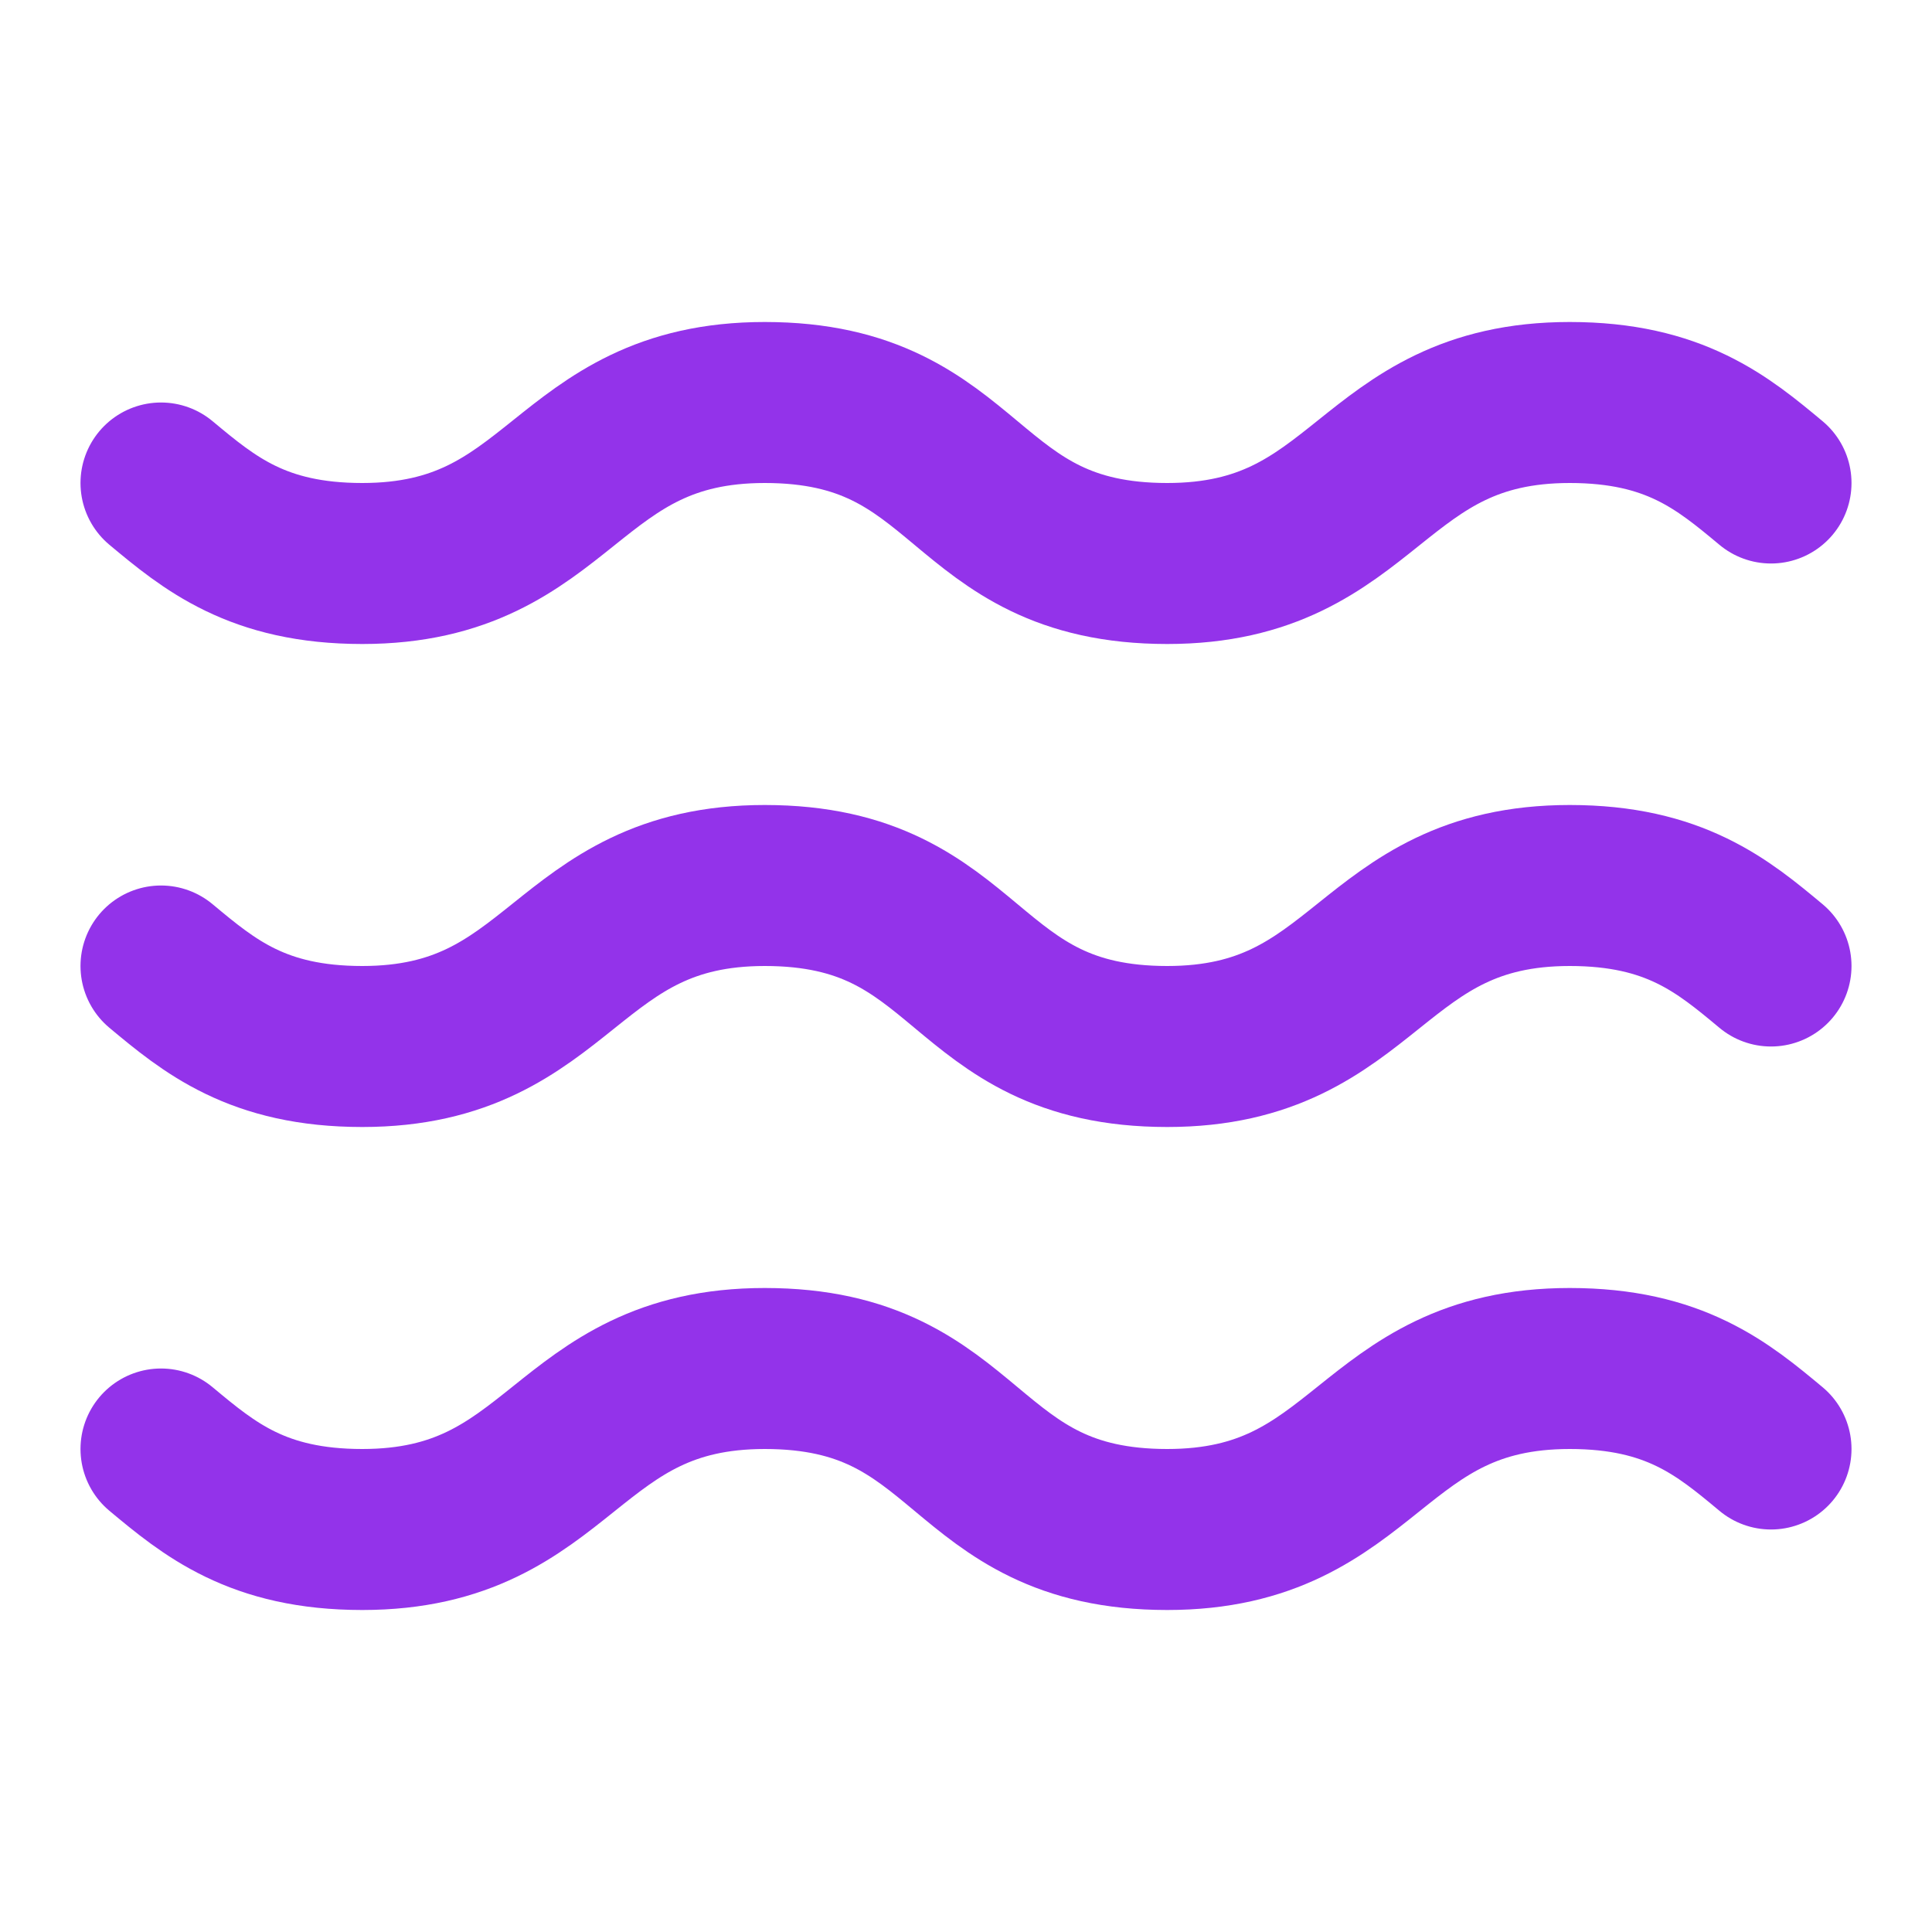
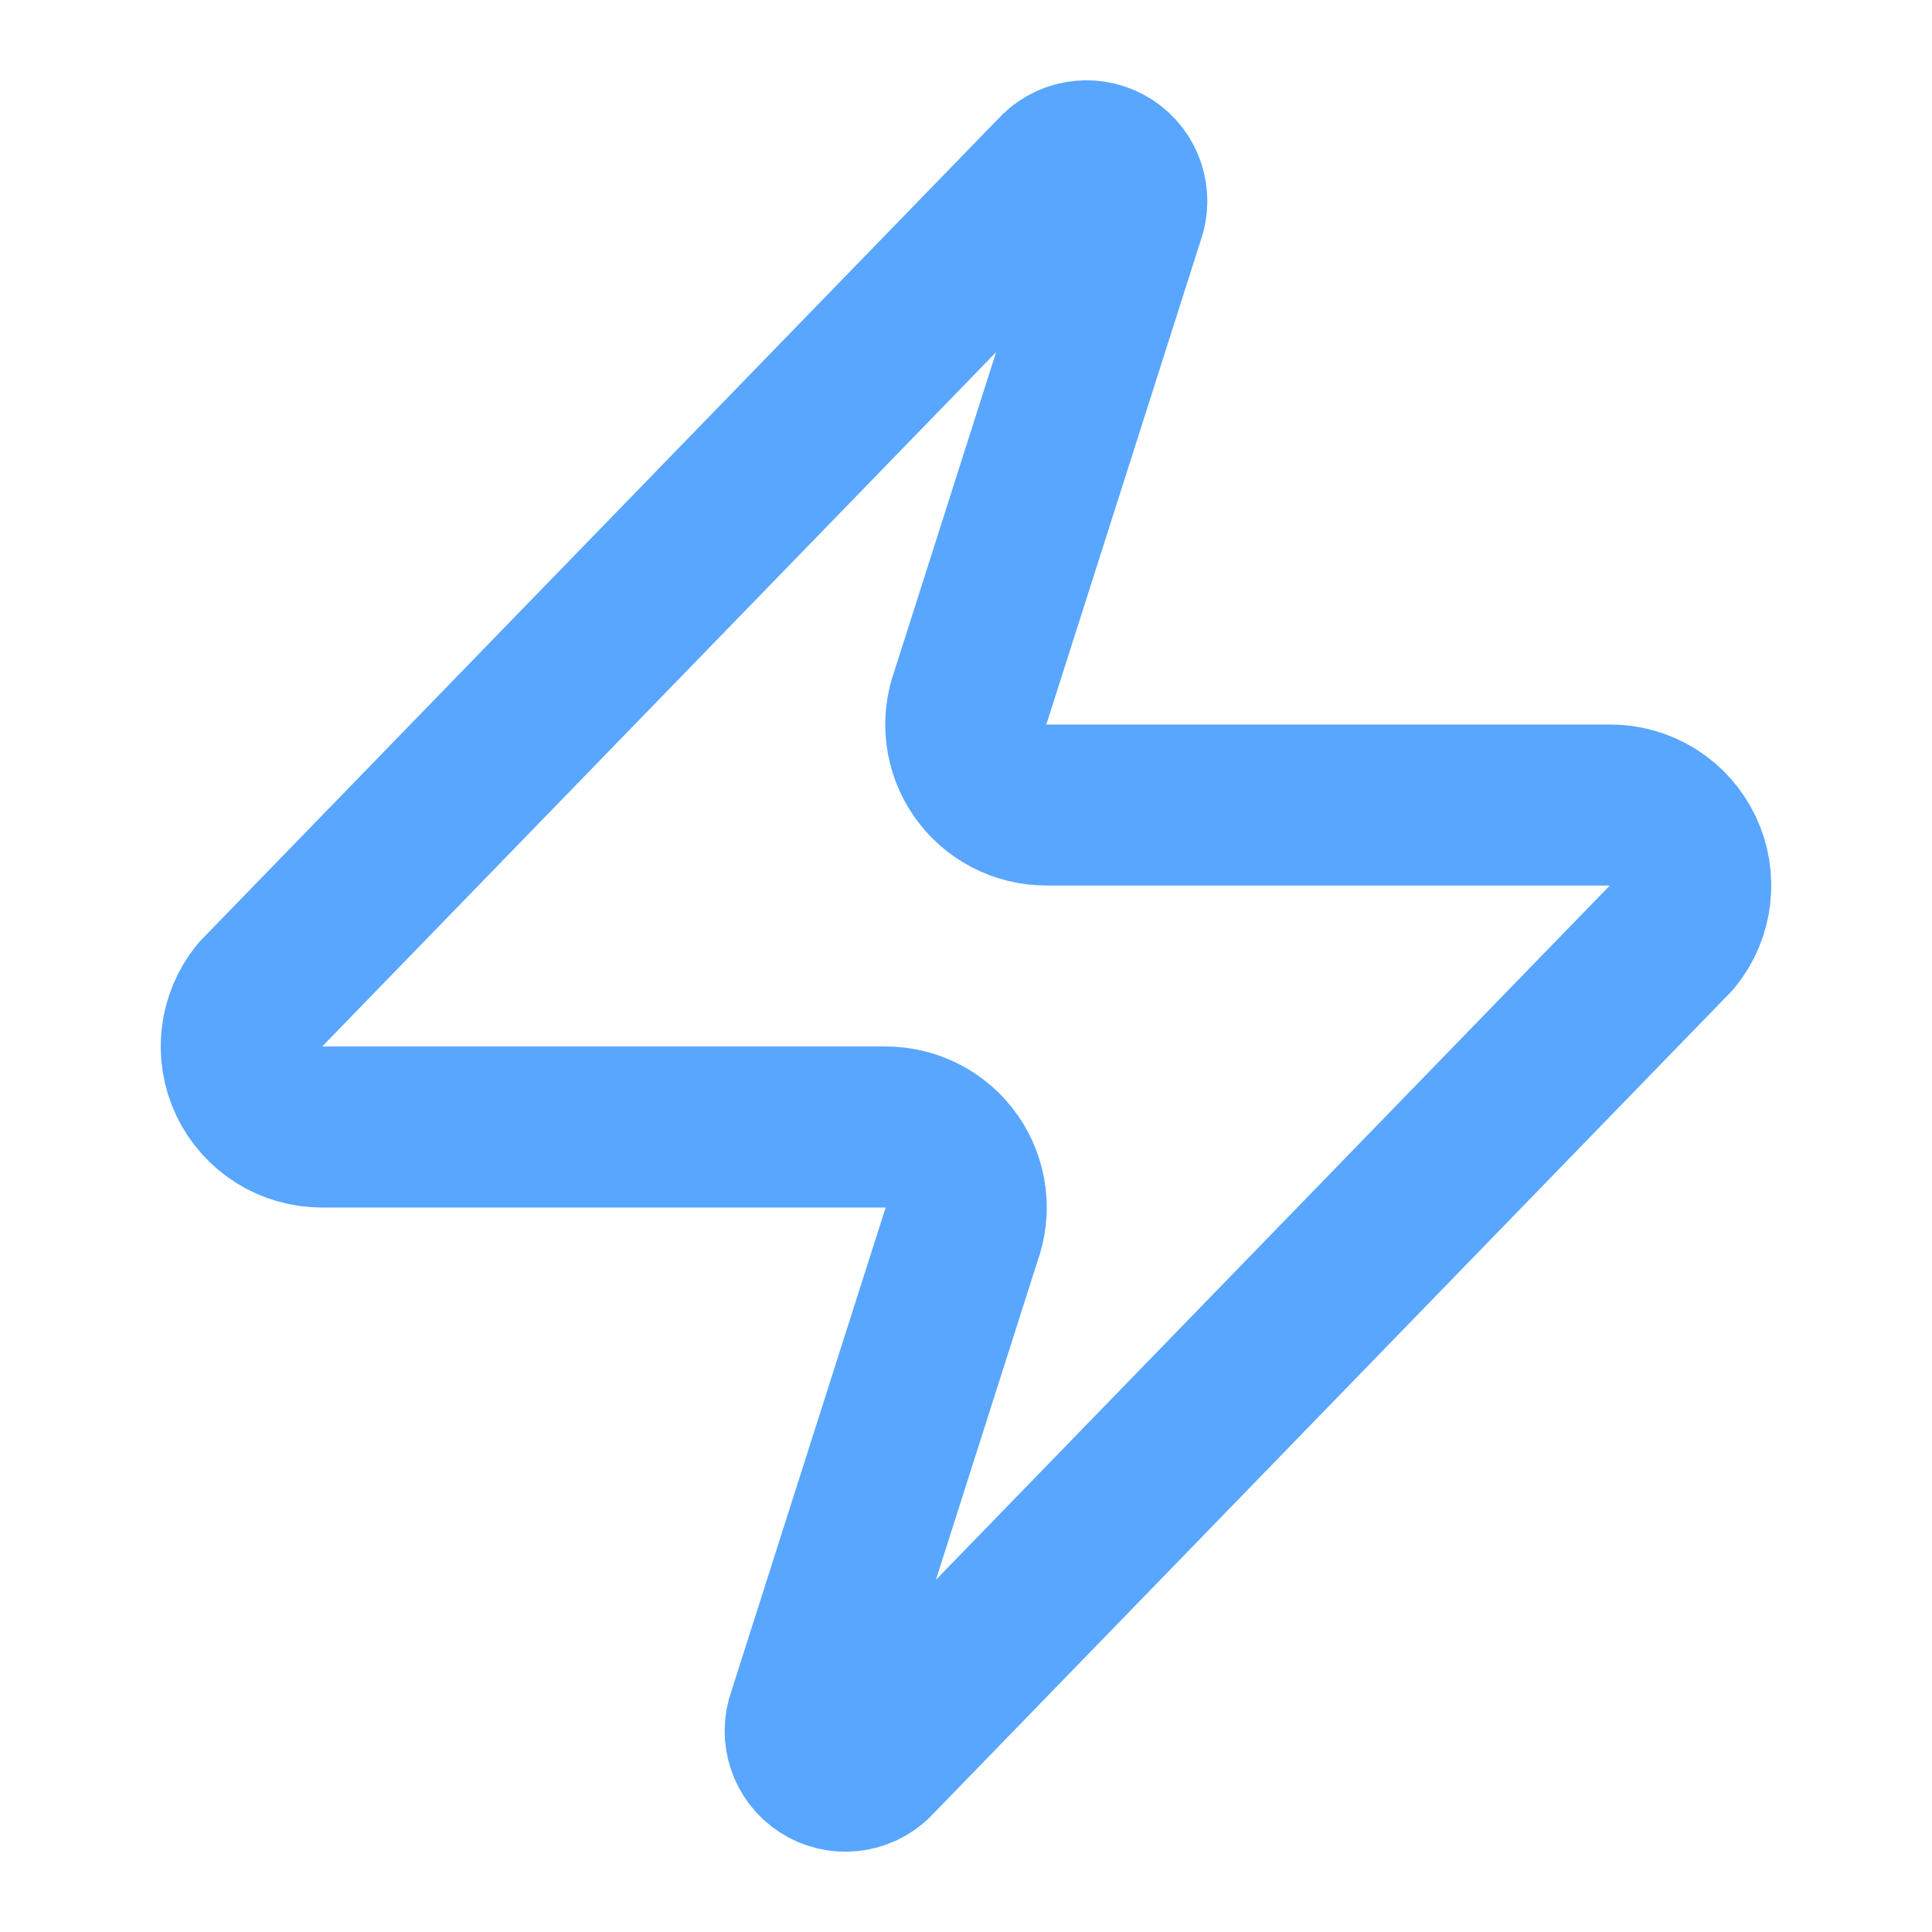
- <svg xmlns="http://www.w3.org/2000/svg" viewBox="0 0 24 24" fill="none" stroke-width="2" stroke-linecap="round" stroke-linejoin="round">
-   <style>
-     path {
-       stroke: #9333ea;
-     }
-     @media (prefers-color-scheme: dark) {
-       path {
-         stroke: #a855f7;
-       }
-     }
-   </style>
-   <path d="M2 6c.6.5 1.2 1 2.5 1C7 7 7 5 9.5 5c2.6 0 2.4 2 5 2 2.5 0 2.5-2 5-2 1.3 0 1.9.5 2.5 1" />
-   <path d="M2 12c.6.5 1.2 1 2.5 1 2.5 0 2.5-2 5-2 2.6 0 2.4 2 5 2 2.5 0 2.5-2 5-2 1.3 0 1.9.5 2.5 1" />
-   <path d="M2 18c.6.5 1.2 1 2.5 1 2.5 0 2.5-2 5-2 2.6 0 2.4 2 5 2 2.5 0 2.5-2 5-2 1.3 0 1.9.5 2.5 1" />
+ <svg xmlns="http://www.w3.org/2000/svg" viewBox="0 0 24 24" fill="none" stroke="#58a6ff" stroke-width="2" stroke-linecap="round" stroke-linejoin="round">
+   <path d="M4 14a1 1 0 0 1-.78-1.63l9.9-10.2a.5.5 0 0 1 .86.46l-1.92 6.02A1 1 0 0 0 13 10h7a1 1 0 0 1 .78 1.63l-9.9 10.2a.5.5 0 0 1-.86-.46l1.92-6.02A1 1 0 0 0 11 14z" />
</svg>
